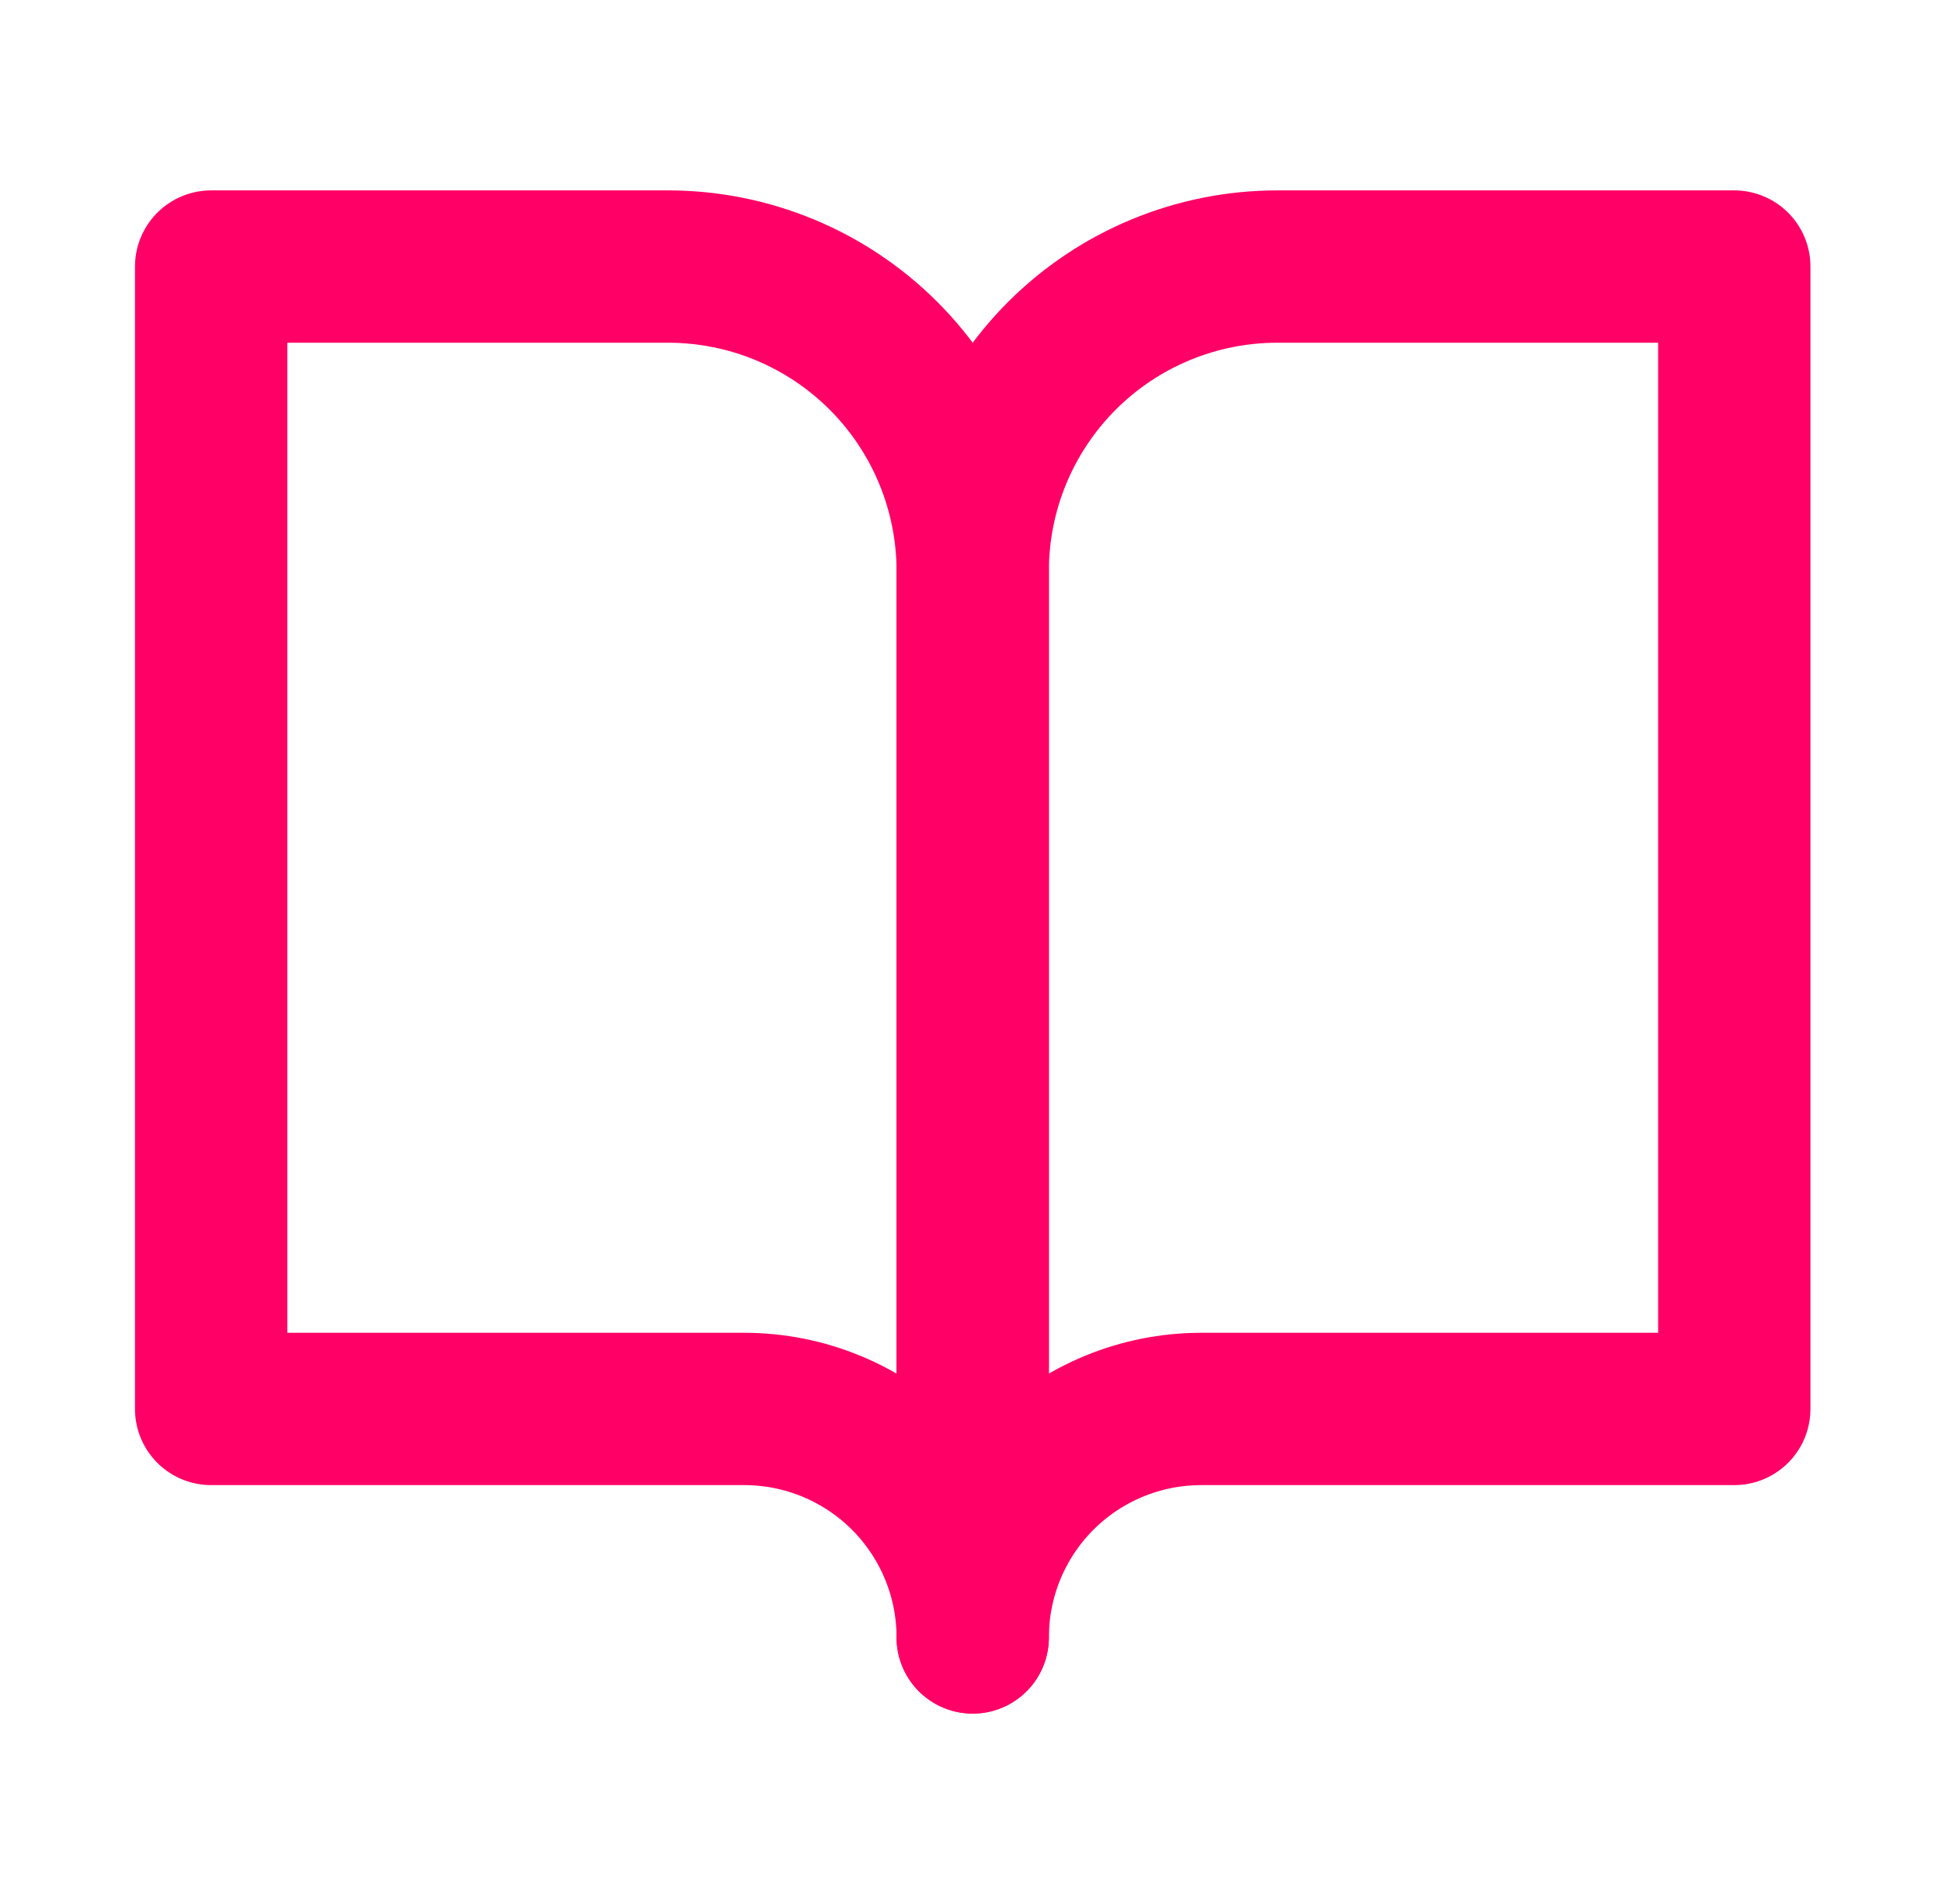
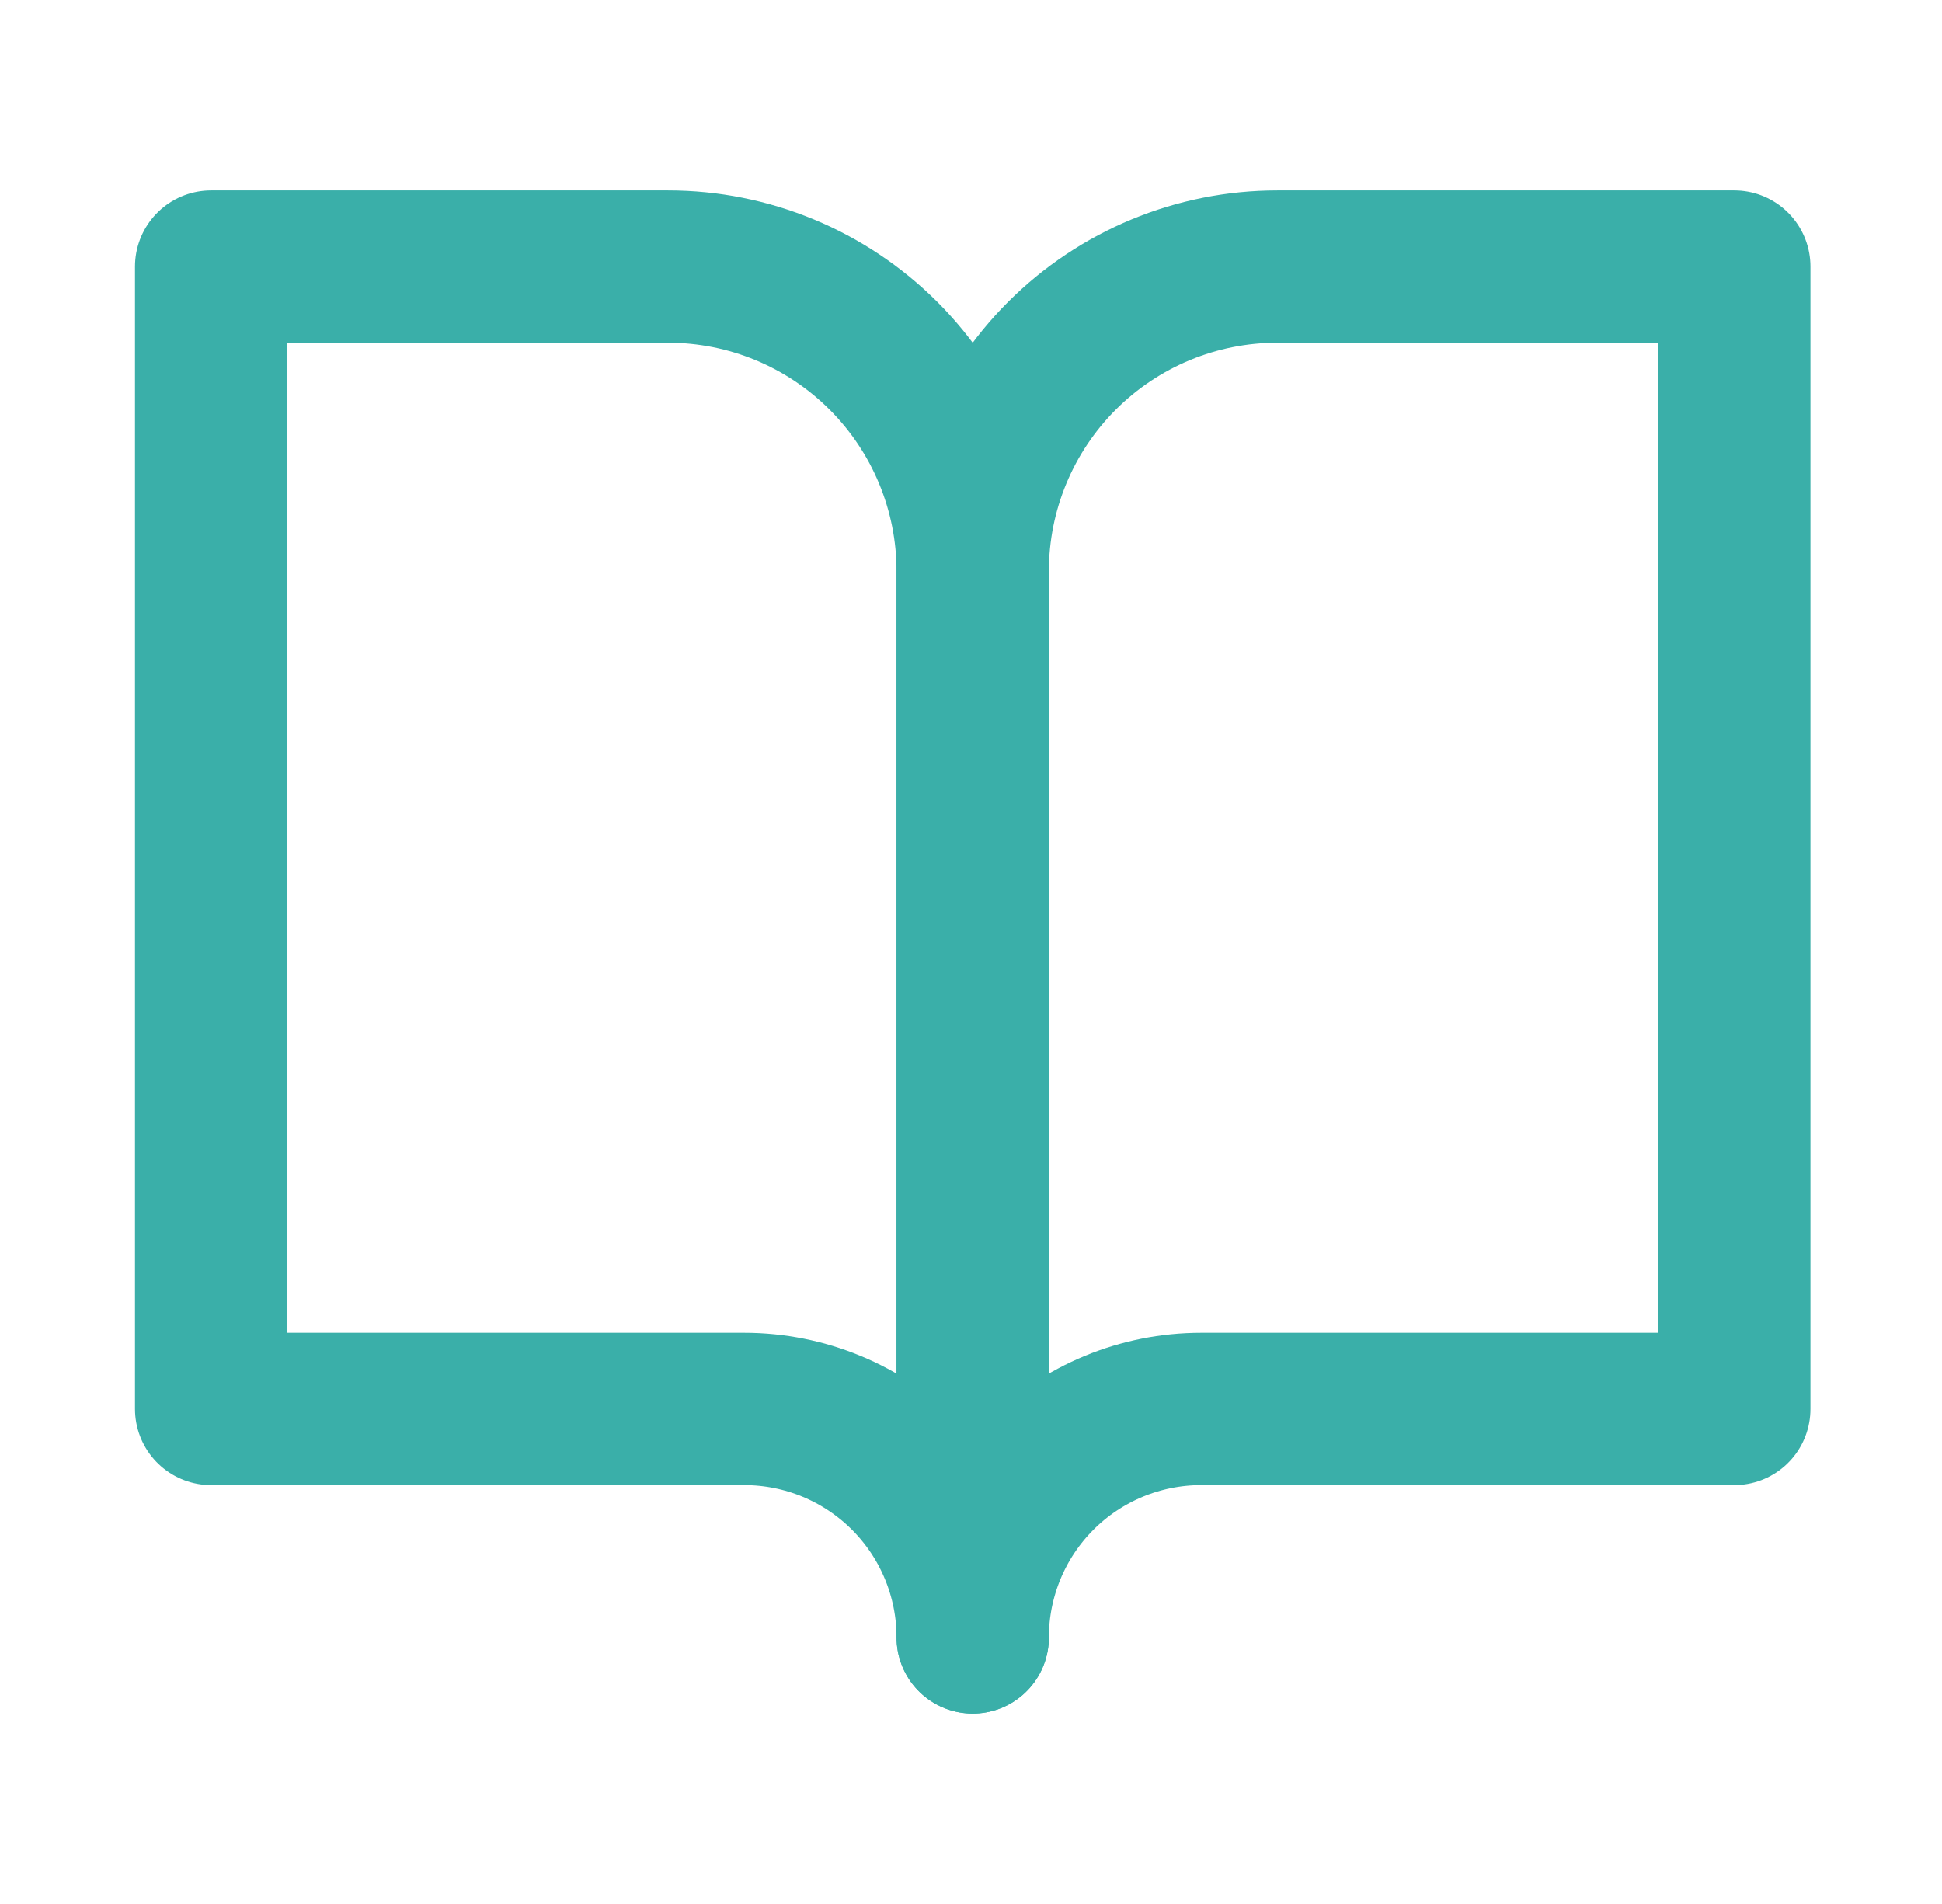
<svg xmlns="http://www.w3.org/2000/svg" width="51" height="50" viewBox="0 0 51 50" fill="none">
-   <path d="M45.545 7H33.545C31.423 7 29.388 7.843 27.888 9.343C26.388 10.843 25.545 12.878 25.545 15V43C25.545 41.409 26.177 39.883 27.302 38.757C28.427 37.632 29.954 37 31.545 37H45.545V7Z" stroke="#FF0066" stroke-width="4" stroke-linecap="round" stroke-linejoin="round" />
-   <path d="M5.545 7H17.545C19.667 7 21.701 7.843 23.202 9.343C24.702 10.843 25.545 12.878 25.545 15V43C25.545 41.409 24.913 39.883 23.788 38.757C22.662 37.632 21.136 37 19.545 37H5.545V7Z" stroke="#FF0066" stroke-width="4" stroke-linecap="round" stroke-linejoin="round" />
+   <path d="M45.545 7H33.545C31.423 7 29.388 7.843 27.888 9.343C26.388 10.843 25.545 12.878 25.545 15V43C25.545 41.409 26.177 39.883 27.302 38.757C28.427 37.632 29.954 37 31.545 37H45.545V7Z" stroke="#3AAFA9" stroke-width="4" stroke-linecap="round" stroke-linejoin="round" />
+   <path d="M5.545 7H17.545C19.667 7 21.701 7.843 23.202 9.343C24.702 10.843 25.545 12.878 25.545 15V43C25.545 41.409 24.913 39.883 23.788 38.757C22.662 37.632 21.136 37 19.545 37H5.545V7Z" stroke="#3AAFA9" stroke-width="4" stroke-linecap="round" stroke-linejoin="round" />
</svg>
